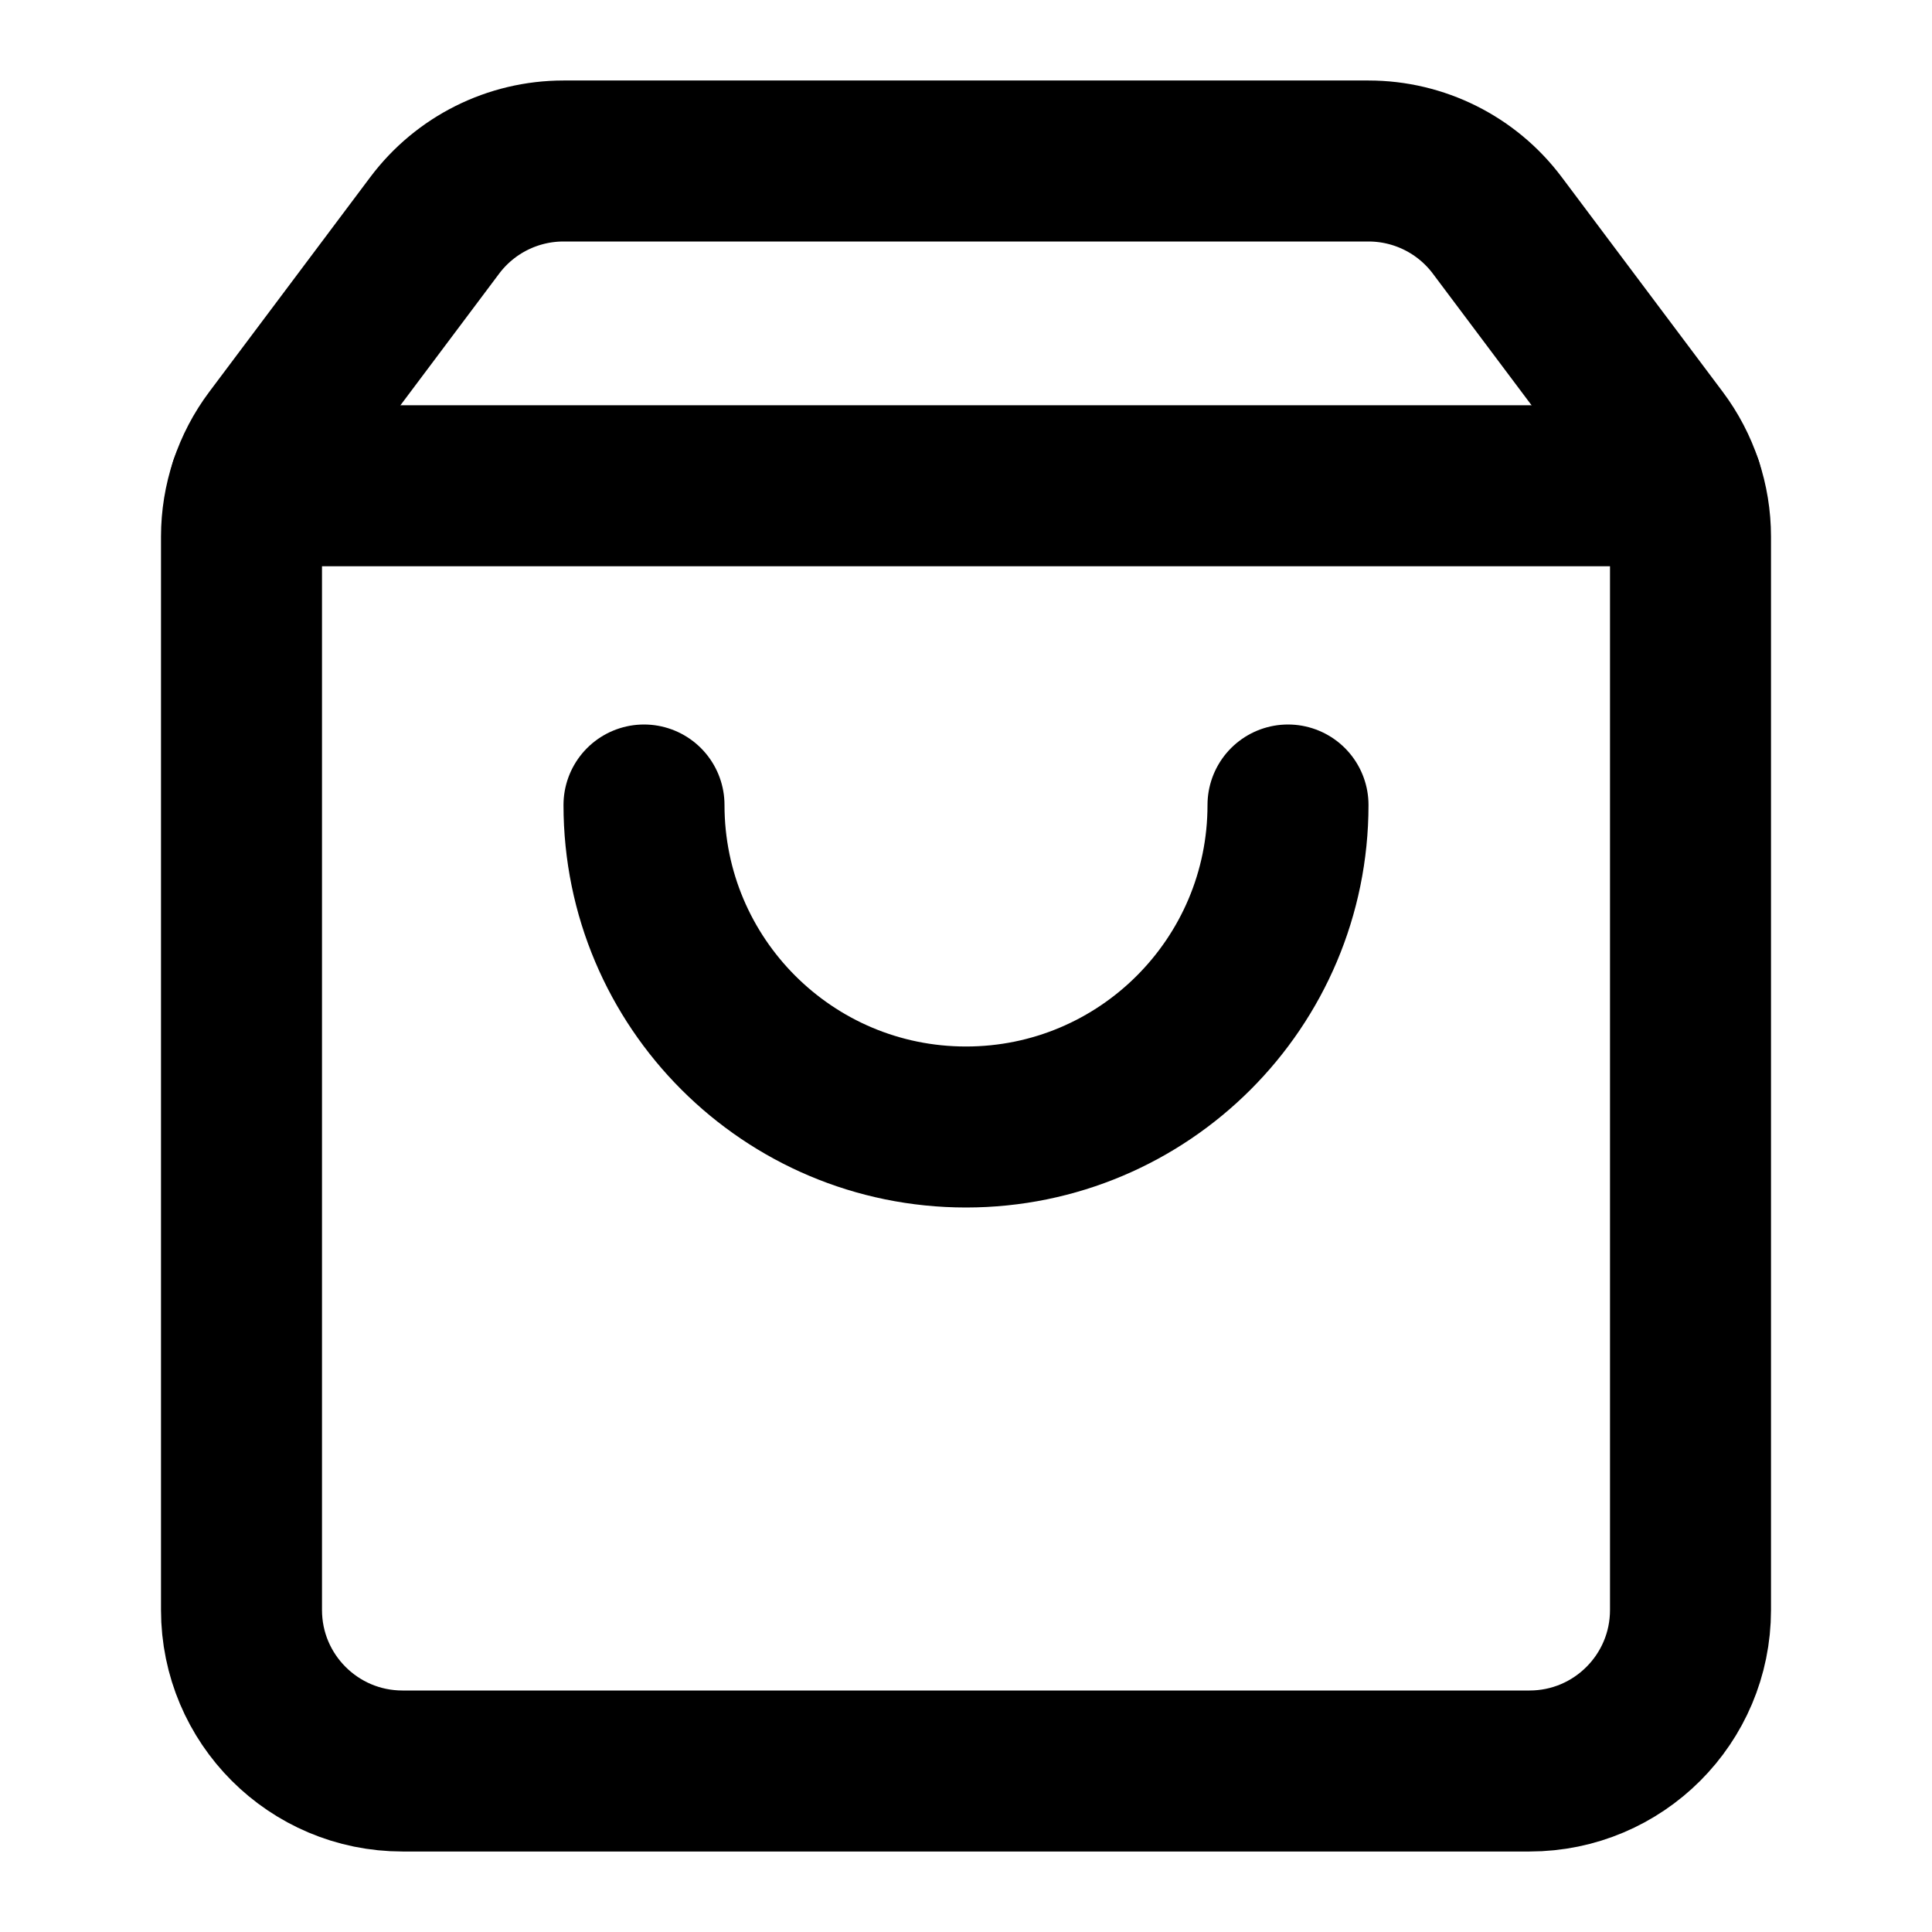
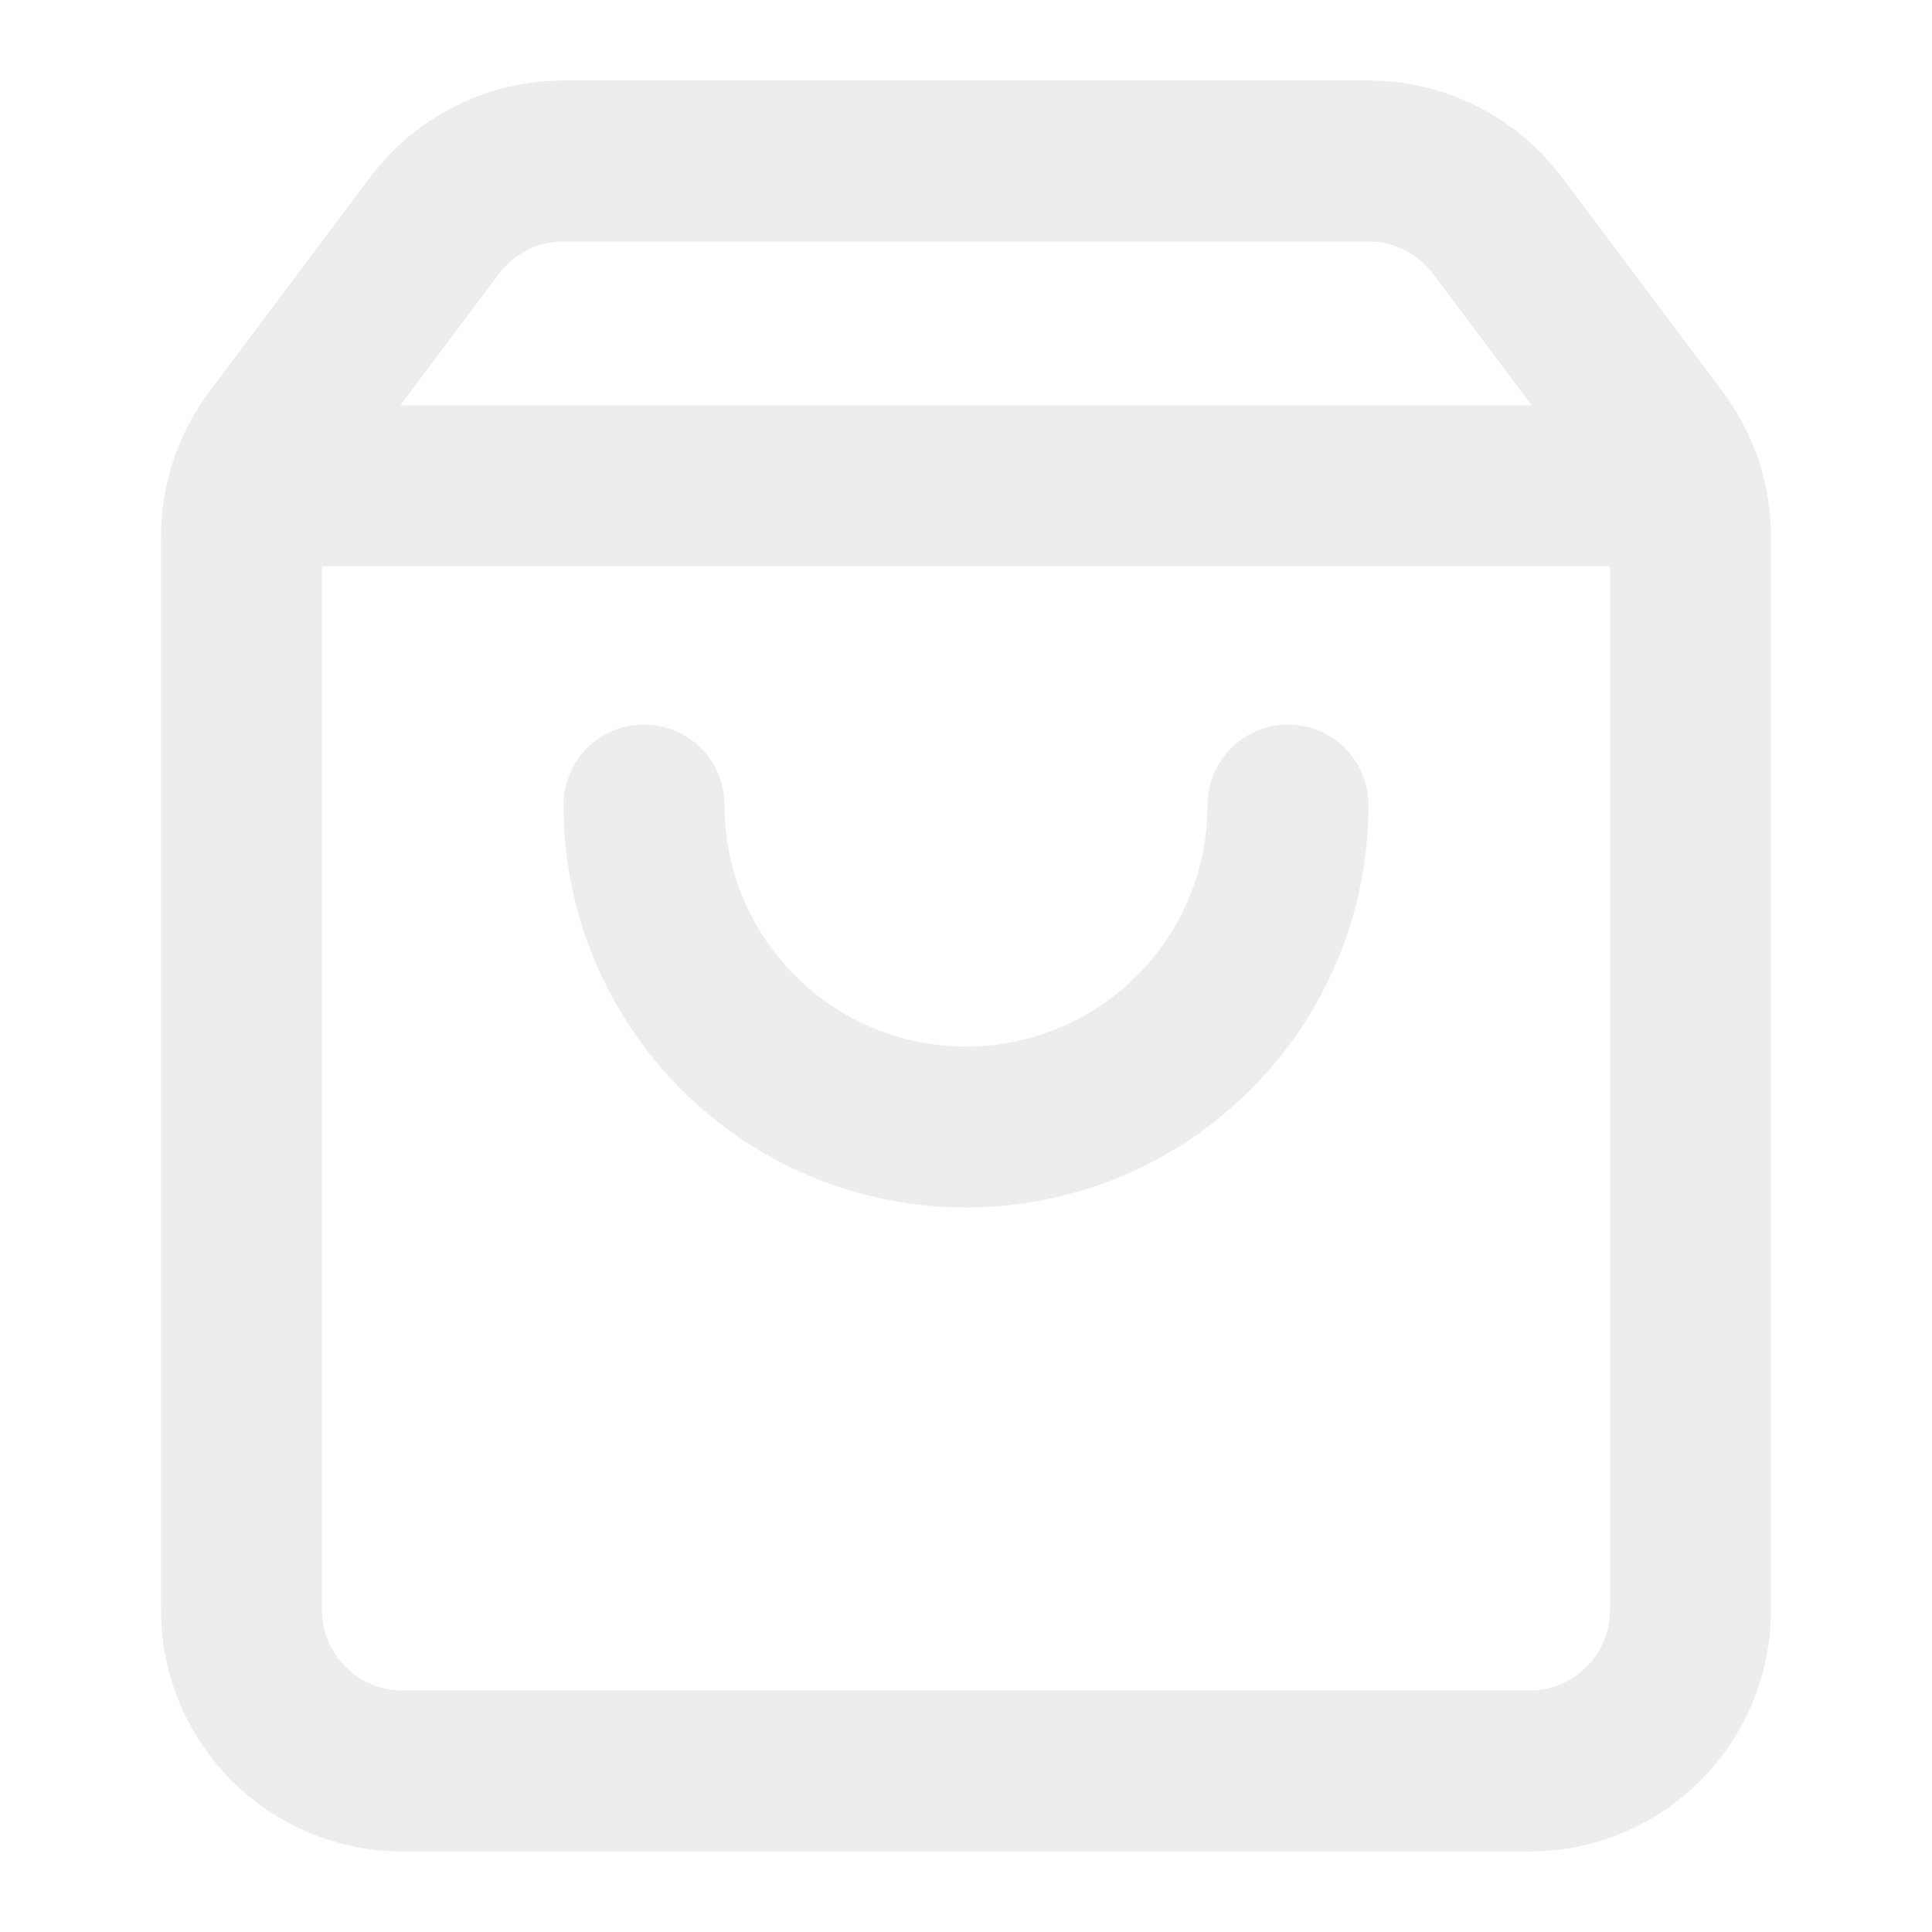
- <svg xmlns="http://www.w3.org/2000/svg" class="lucide lucide-shopping-bag" width="24" height="24" viewBox="0 0 24 24" fill="none" stroke="currentColor" stroke-width="2" stroke-linecap="round" stroke-linejoin="round">
+ <svg xmlns="http://www.w3.org/2000/svg" class="lucide lucide-shopping-bag" width="24" height="24" viewBox="0 0 24 24" fill="none" stroke="#EDEDED" stroke-width="2" stroke-linecap="round" stroke-linejoin="round">
  <path d="M16 10a4 4 0 0 1-8 0" />
  <path d="M3.103 6.034h17.794" />
  <path d="M3.4 5.467a2 2 0 0 0-.4 1.2V20a2 2 0 0 0 2 2h14a2 2 0 0 0 2-2V6.667a2 2 0 0 0-.4-1.2l-2-2.667A2 2 0 0 0 17 2H7a2 2 0 0 0-1.6.8z" />
</svg>
